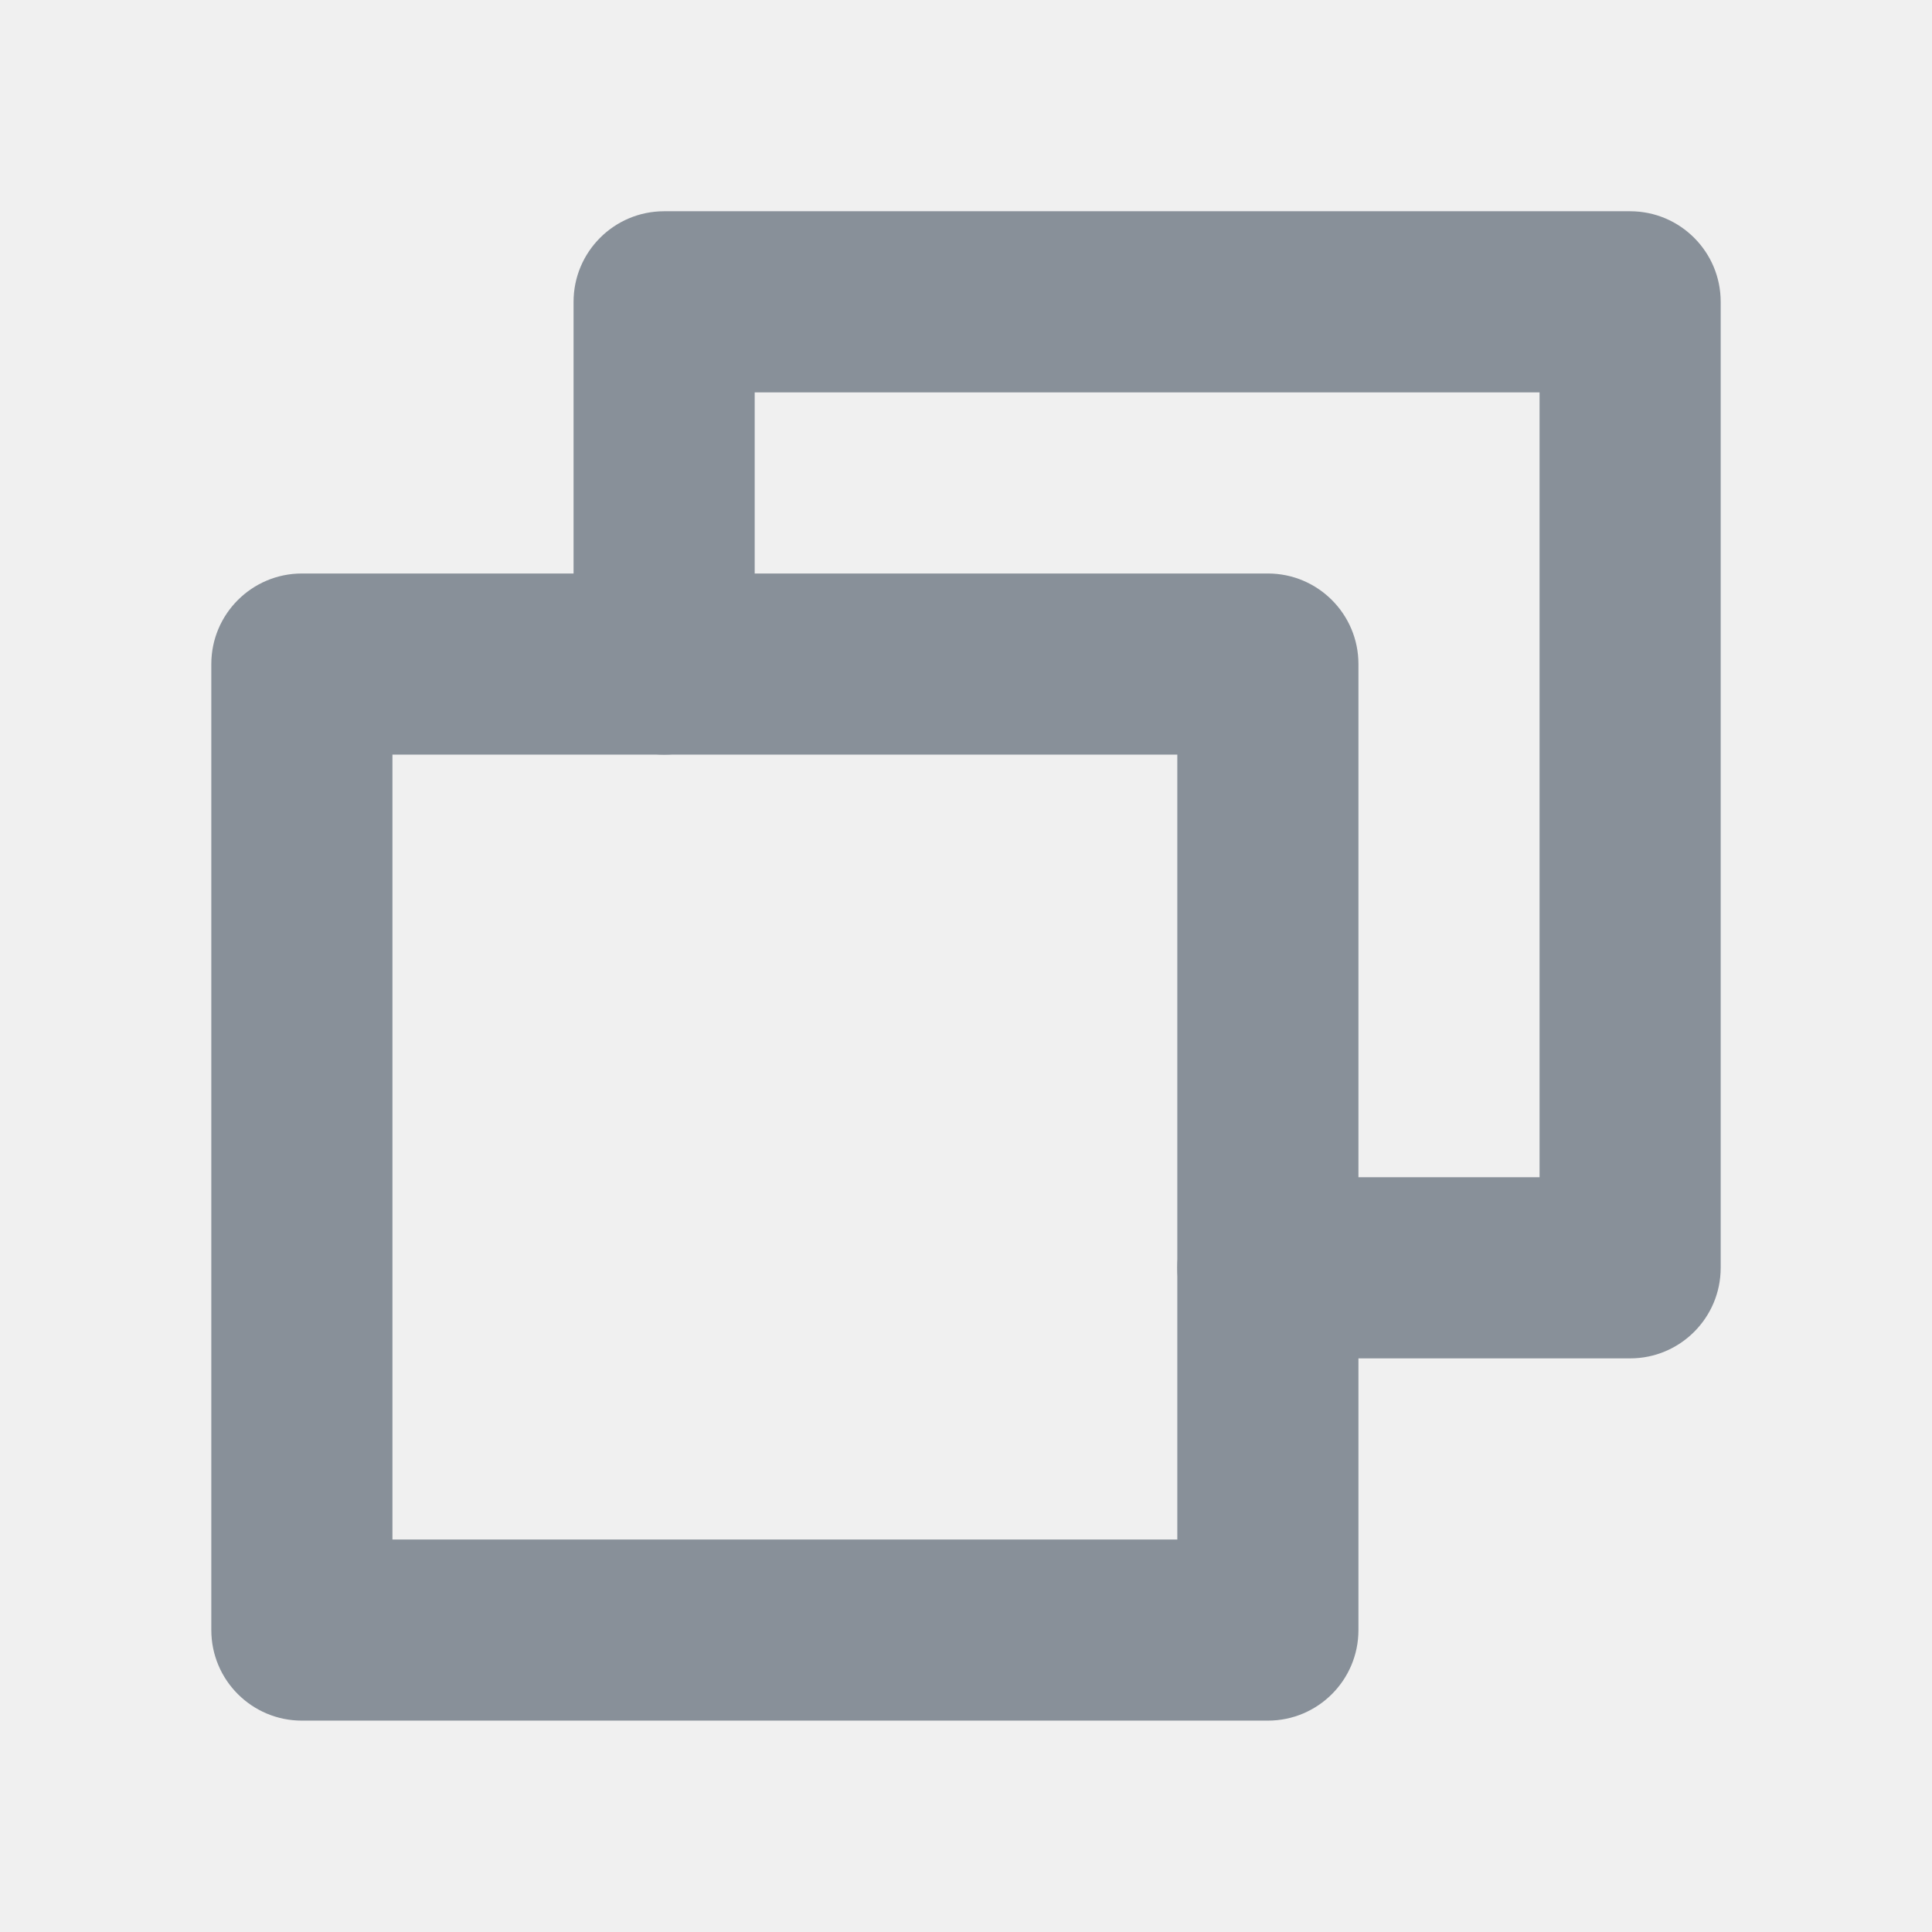
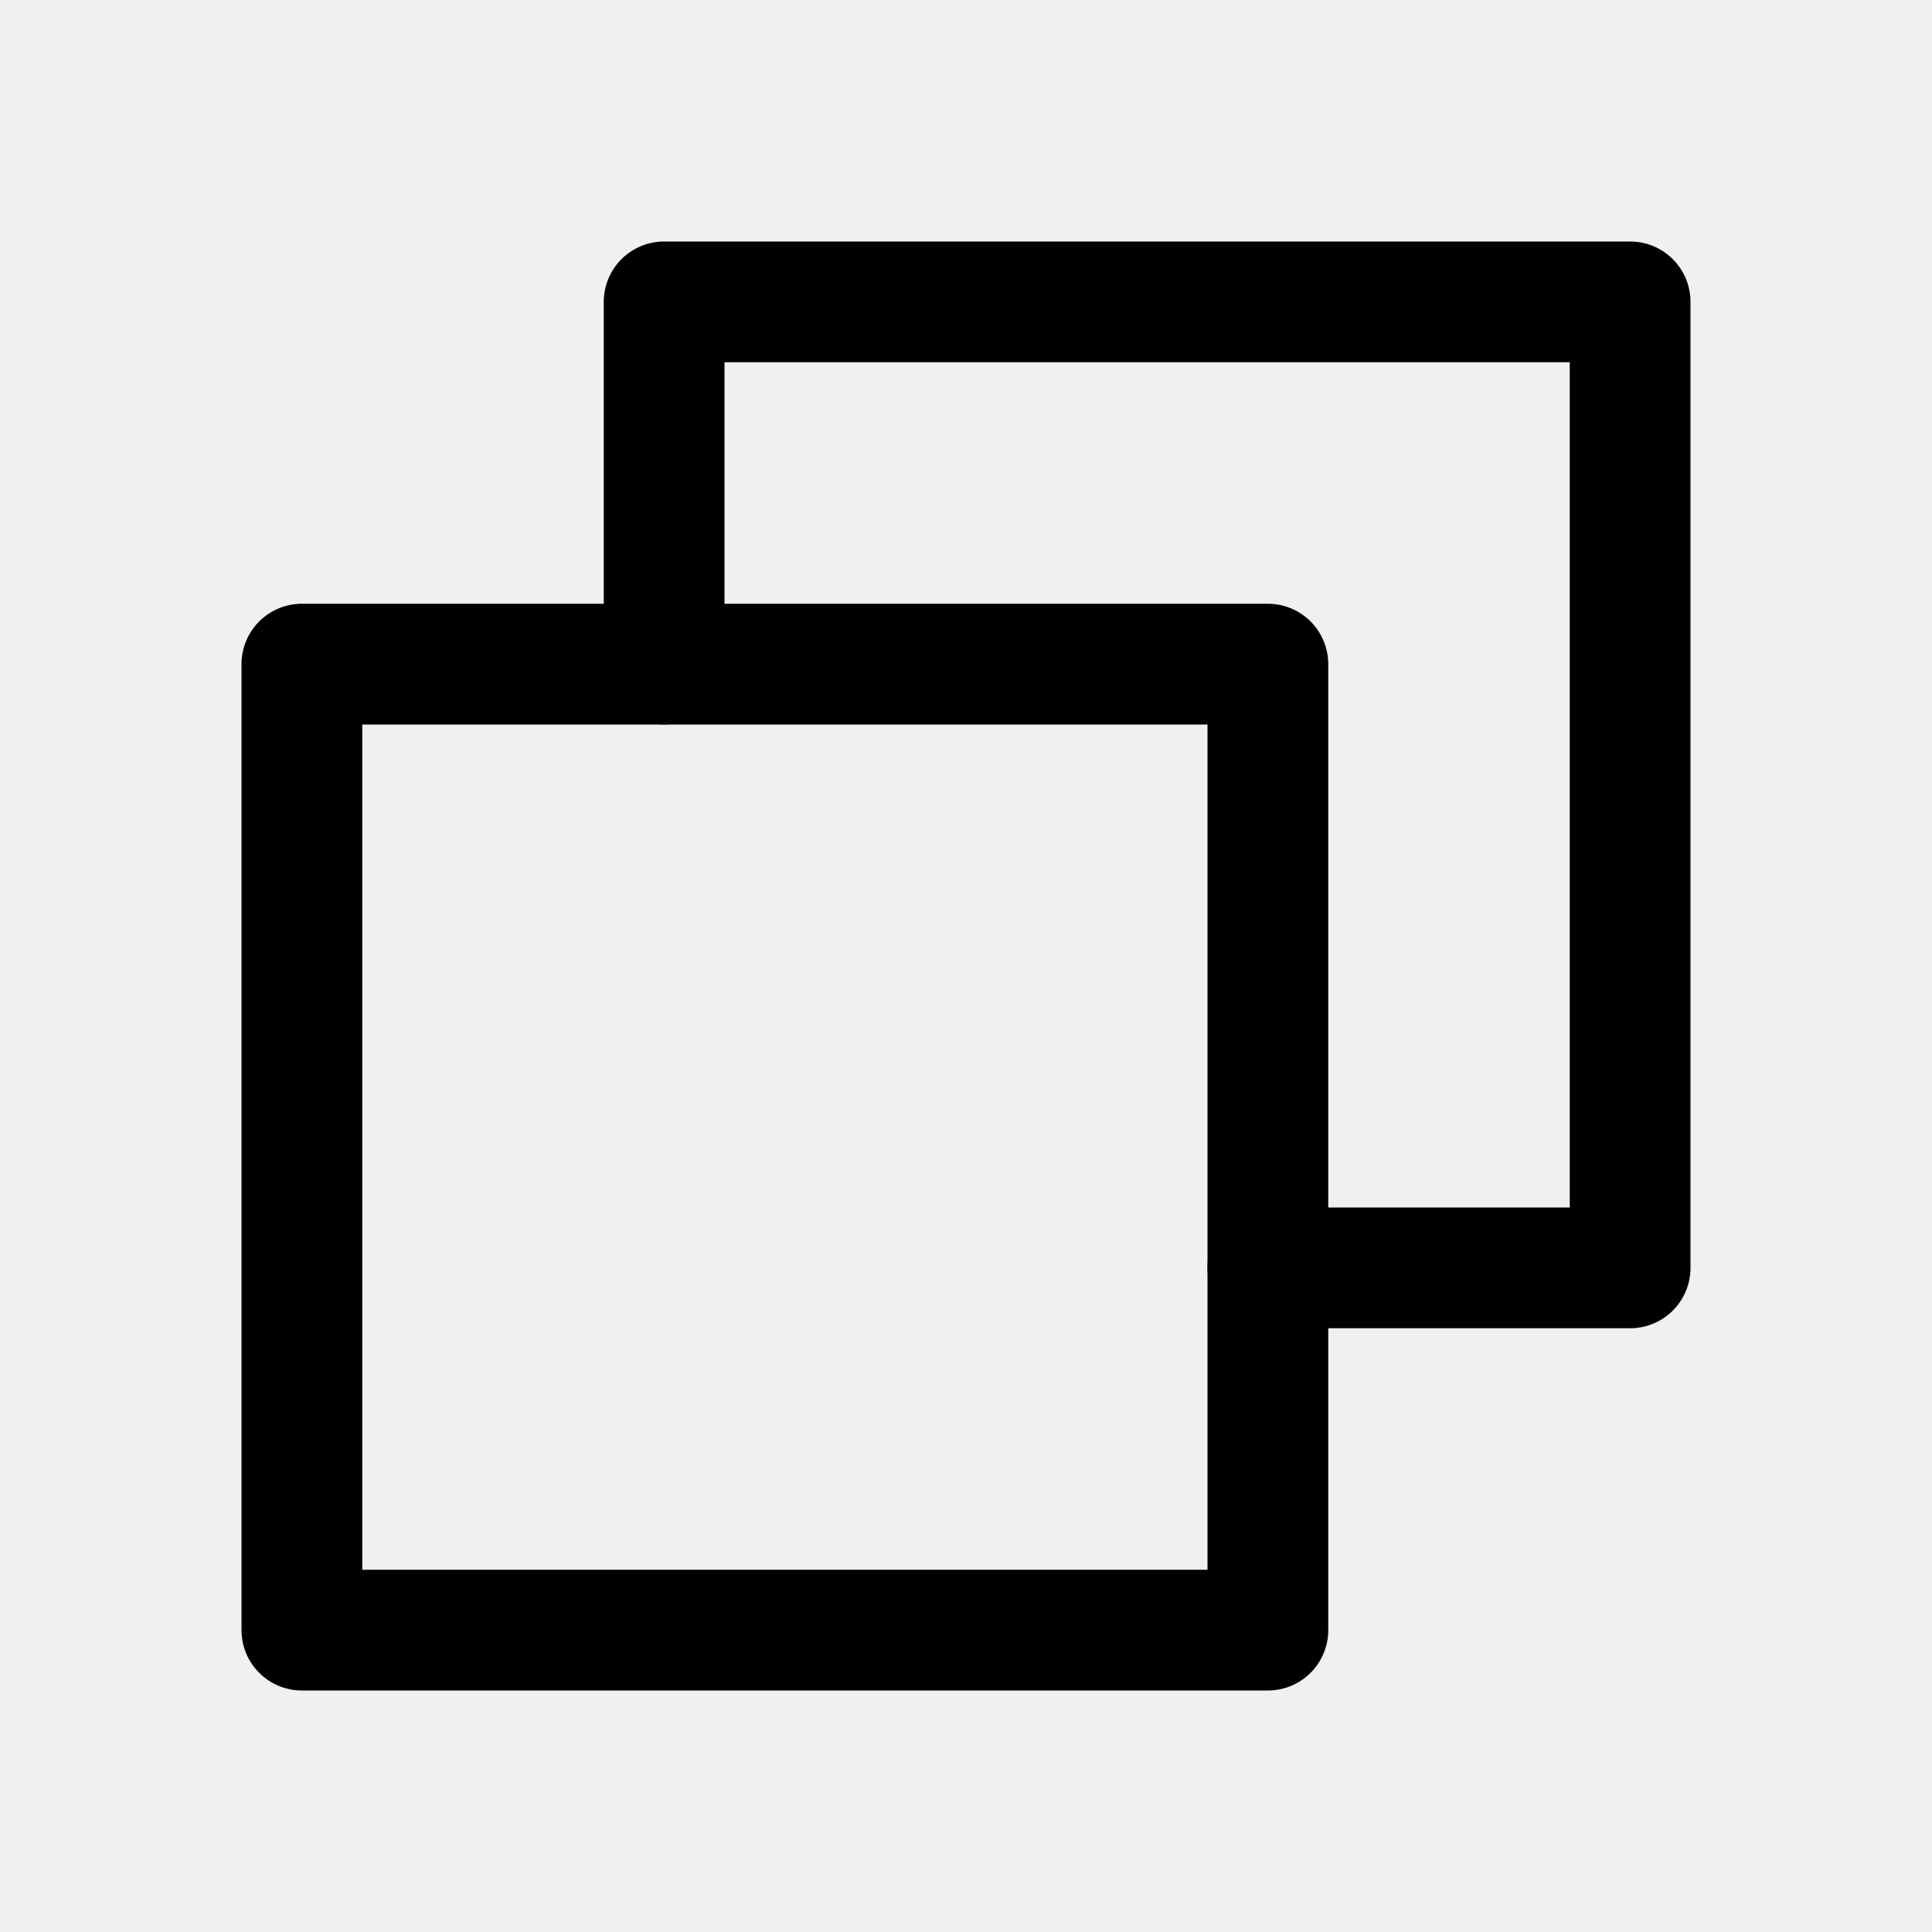
- <svg xmlns="http://www.w3.org/2000/svg" width="32" height="32" viewBox="0 0 32 32" fill="none">
-   <g clip-path="url(#clip0_829_37)">
-     <path fill-rule="evenodd" clip-rule="evenodd" d="M9.5 4.999C9.5 4.171 10.172 3.499 11 3.499H27C27.828 3.499 28.5 4.171 28.5 4.999V20.999C28.5 21.827 27.828 22.499 27 22.499H21C20.172 22.499 19.5 21.827 19.5 20.999C19.5 20.171 20.172 19.499 21 19.499H25.5V6.499H12.5V10.999C12.5 11.827 11.828 12.499 11 12.499C10.172 12.499 9.5 11.827 9.5 10.999V4.999Z" fill="#889099" />
-     <path fill-rule="evenodd" clip-rule="evenodd" d="M3.5 10.999C3.5 10.171 4.172 9.499 5 9.499H21C21.828 9.499 22.5 10.171 22.5 10.999V26.999C22.5 27.828 21.828 28.499 21 28.499H5C4.172 28.499 3.5 27.828 3.5 26.999V10.999ZM6.5 12.499V25.499H19.5V12.499H6.5Z" fill="#889099" />
-   </g>
-   <defs>
-     <clipPath id="clip0_829_37">
-       <rect width="32" height="32" fill="white" />
-     </clipPath>
-   </defs>
+ <svg xmlns="http://www.w3.org/2000/svg" viewBox="0 0 256 256">
+   <rect width="256" height="256" fill="none" />
+   <polyline points="168 168 216 168 216 40 88 40 88 88" fill="none" stroke="#000" stroke-linecap="round" stroke-linejoin="round" stroke-width="16" />
+   <rect x="40" y="88" width="128" height="128" fill="none" stroke="#000" stroke-linecap="round" stroke-linejoin="round" stroke-width="16" />
</svg>
